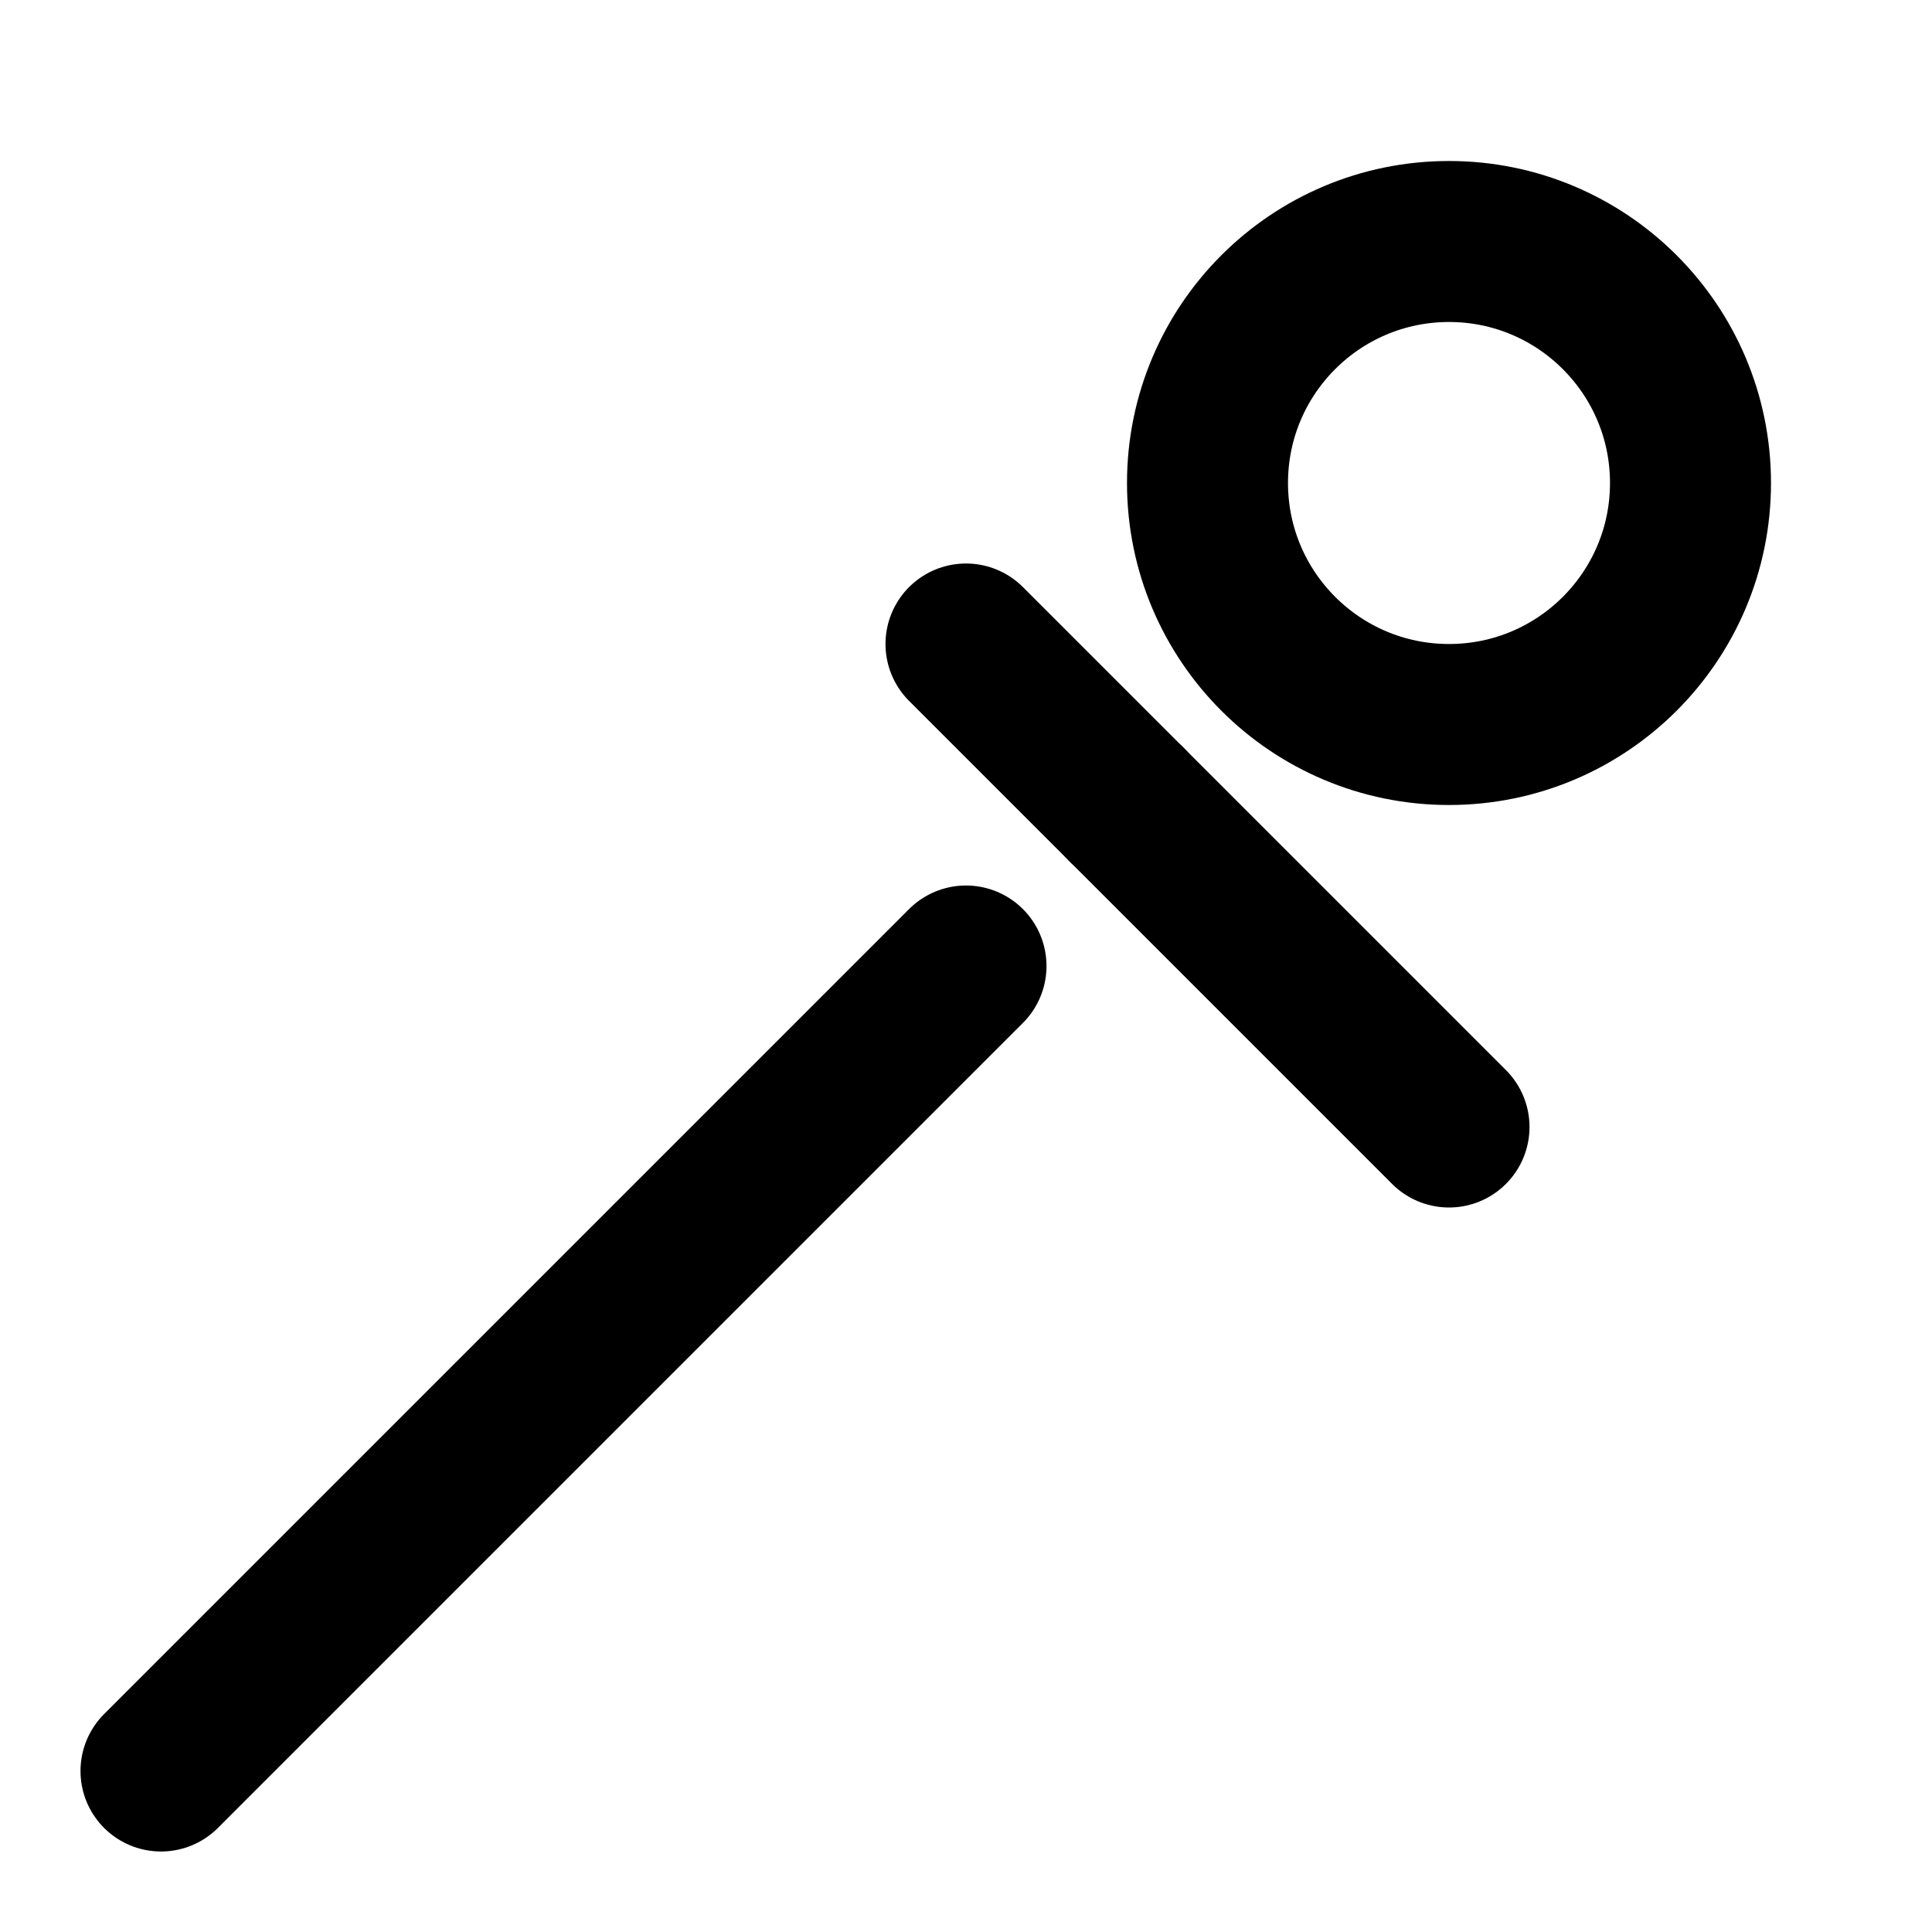
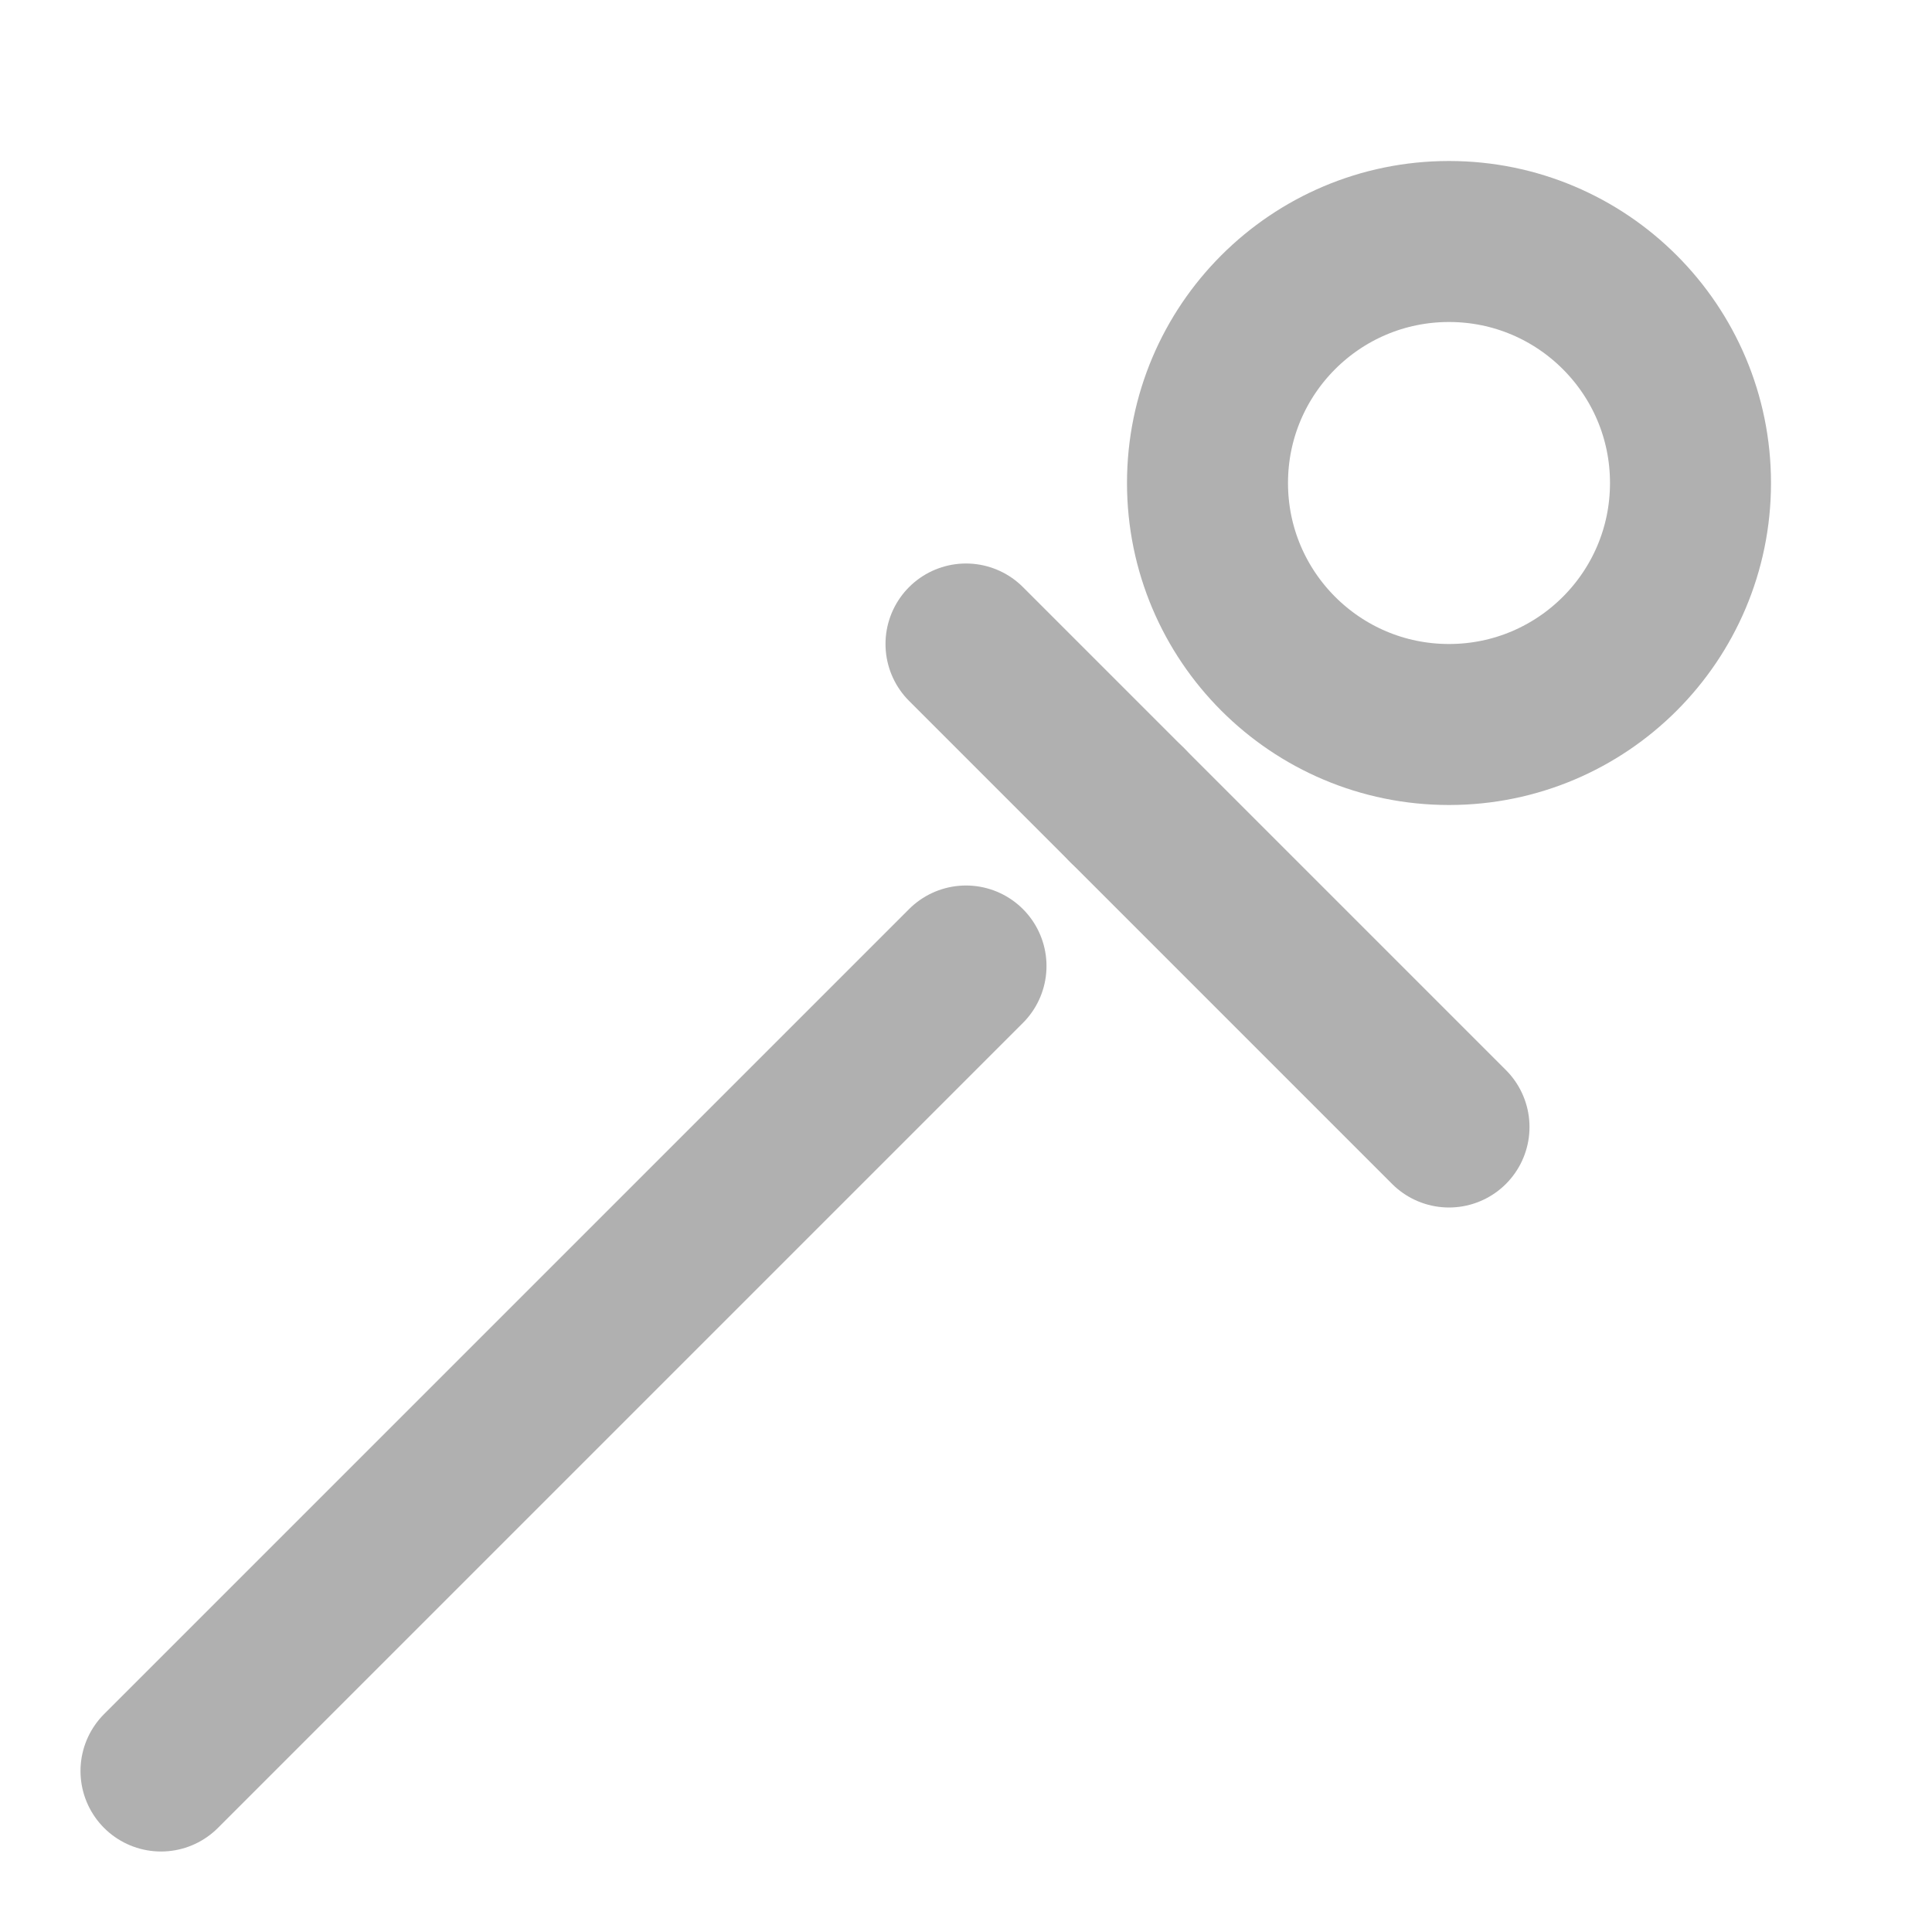
- <svg xmlns="http://www.w3.org/2000/svg" viewBox="0 0 24 24" width="24" height="24" fill="none" stroke="currentColor" stroke-width="2" stroke-linecap="round" stroke-linejoin="round">
+ <svg xmlns="http://www.w3.org/2000/svg" viewBox="0 0 24 24" width="24" height="24" fill="none" stroke="#b0b0b0" stroke-width="2" stroke-linecap="round" stroke-linejoin="round">
  <circle cx="18" cy="6" r="3" />
  <path d="M2 22l10-10" />
  <path d="M14 10l-2-2" />
  <path d="M18 14l-4-4" />
</svg>
